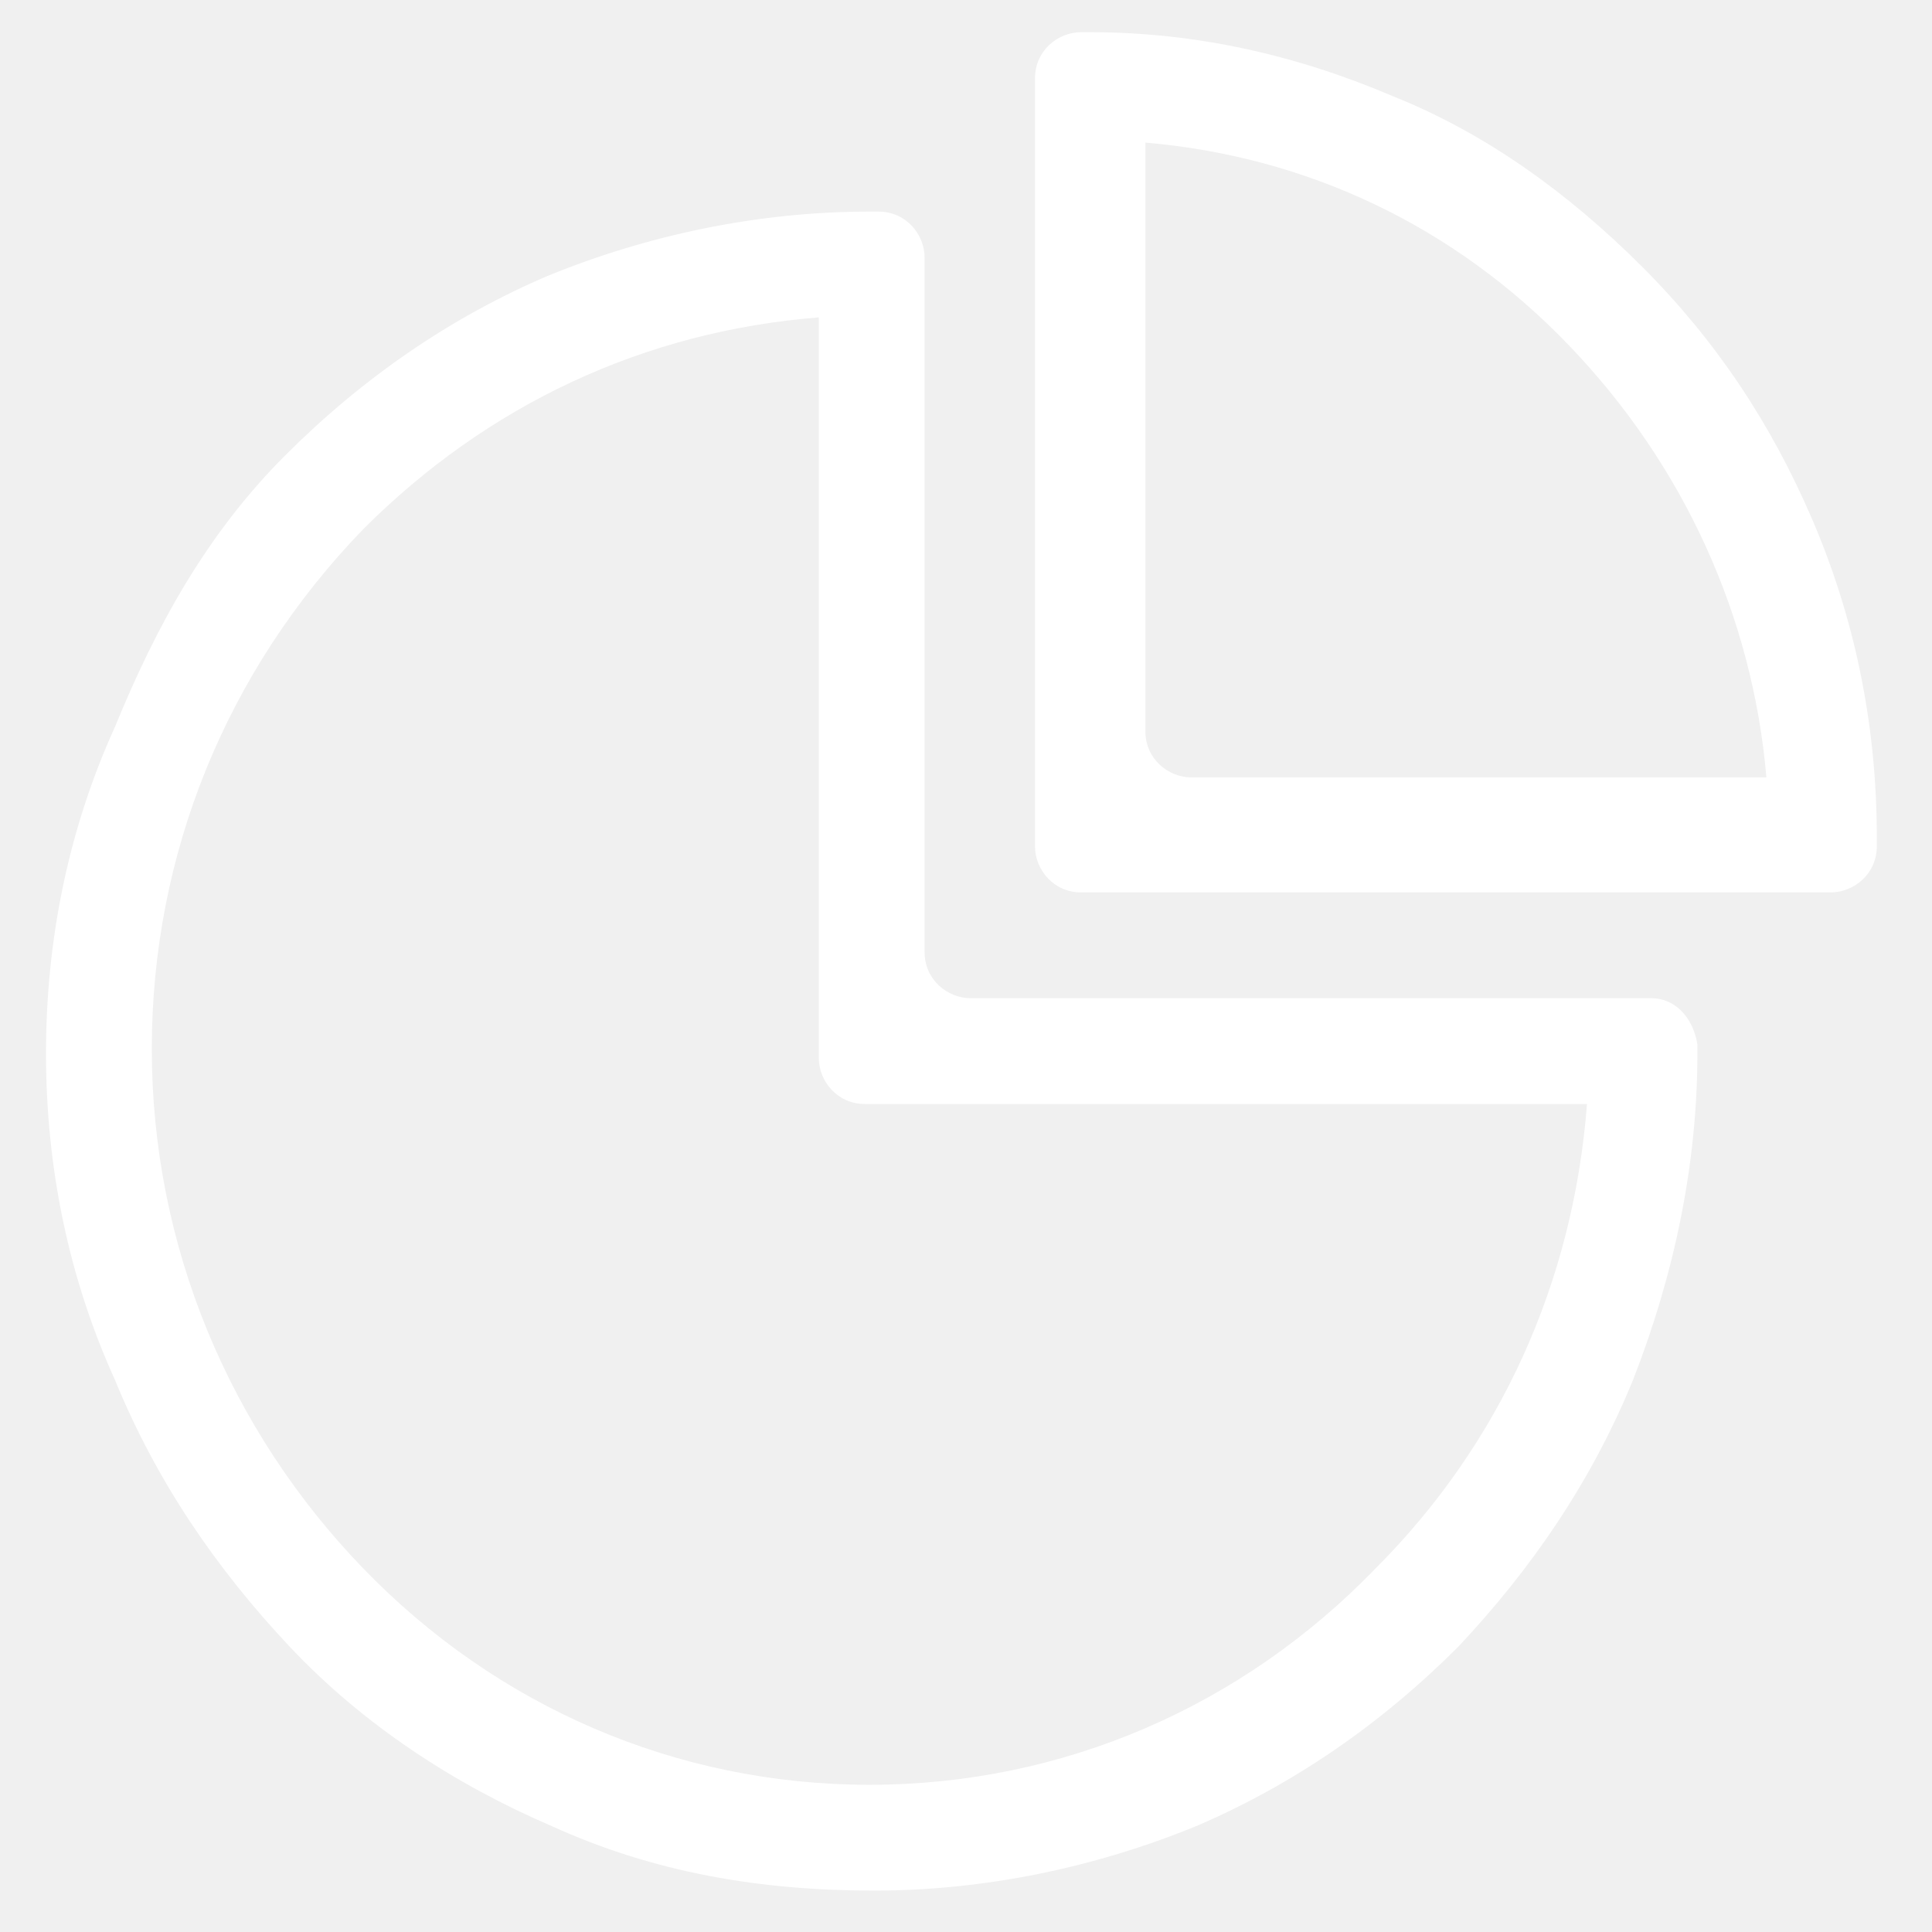
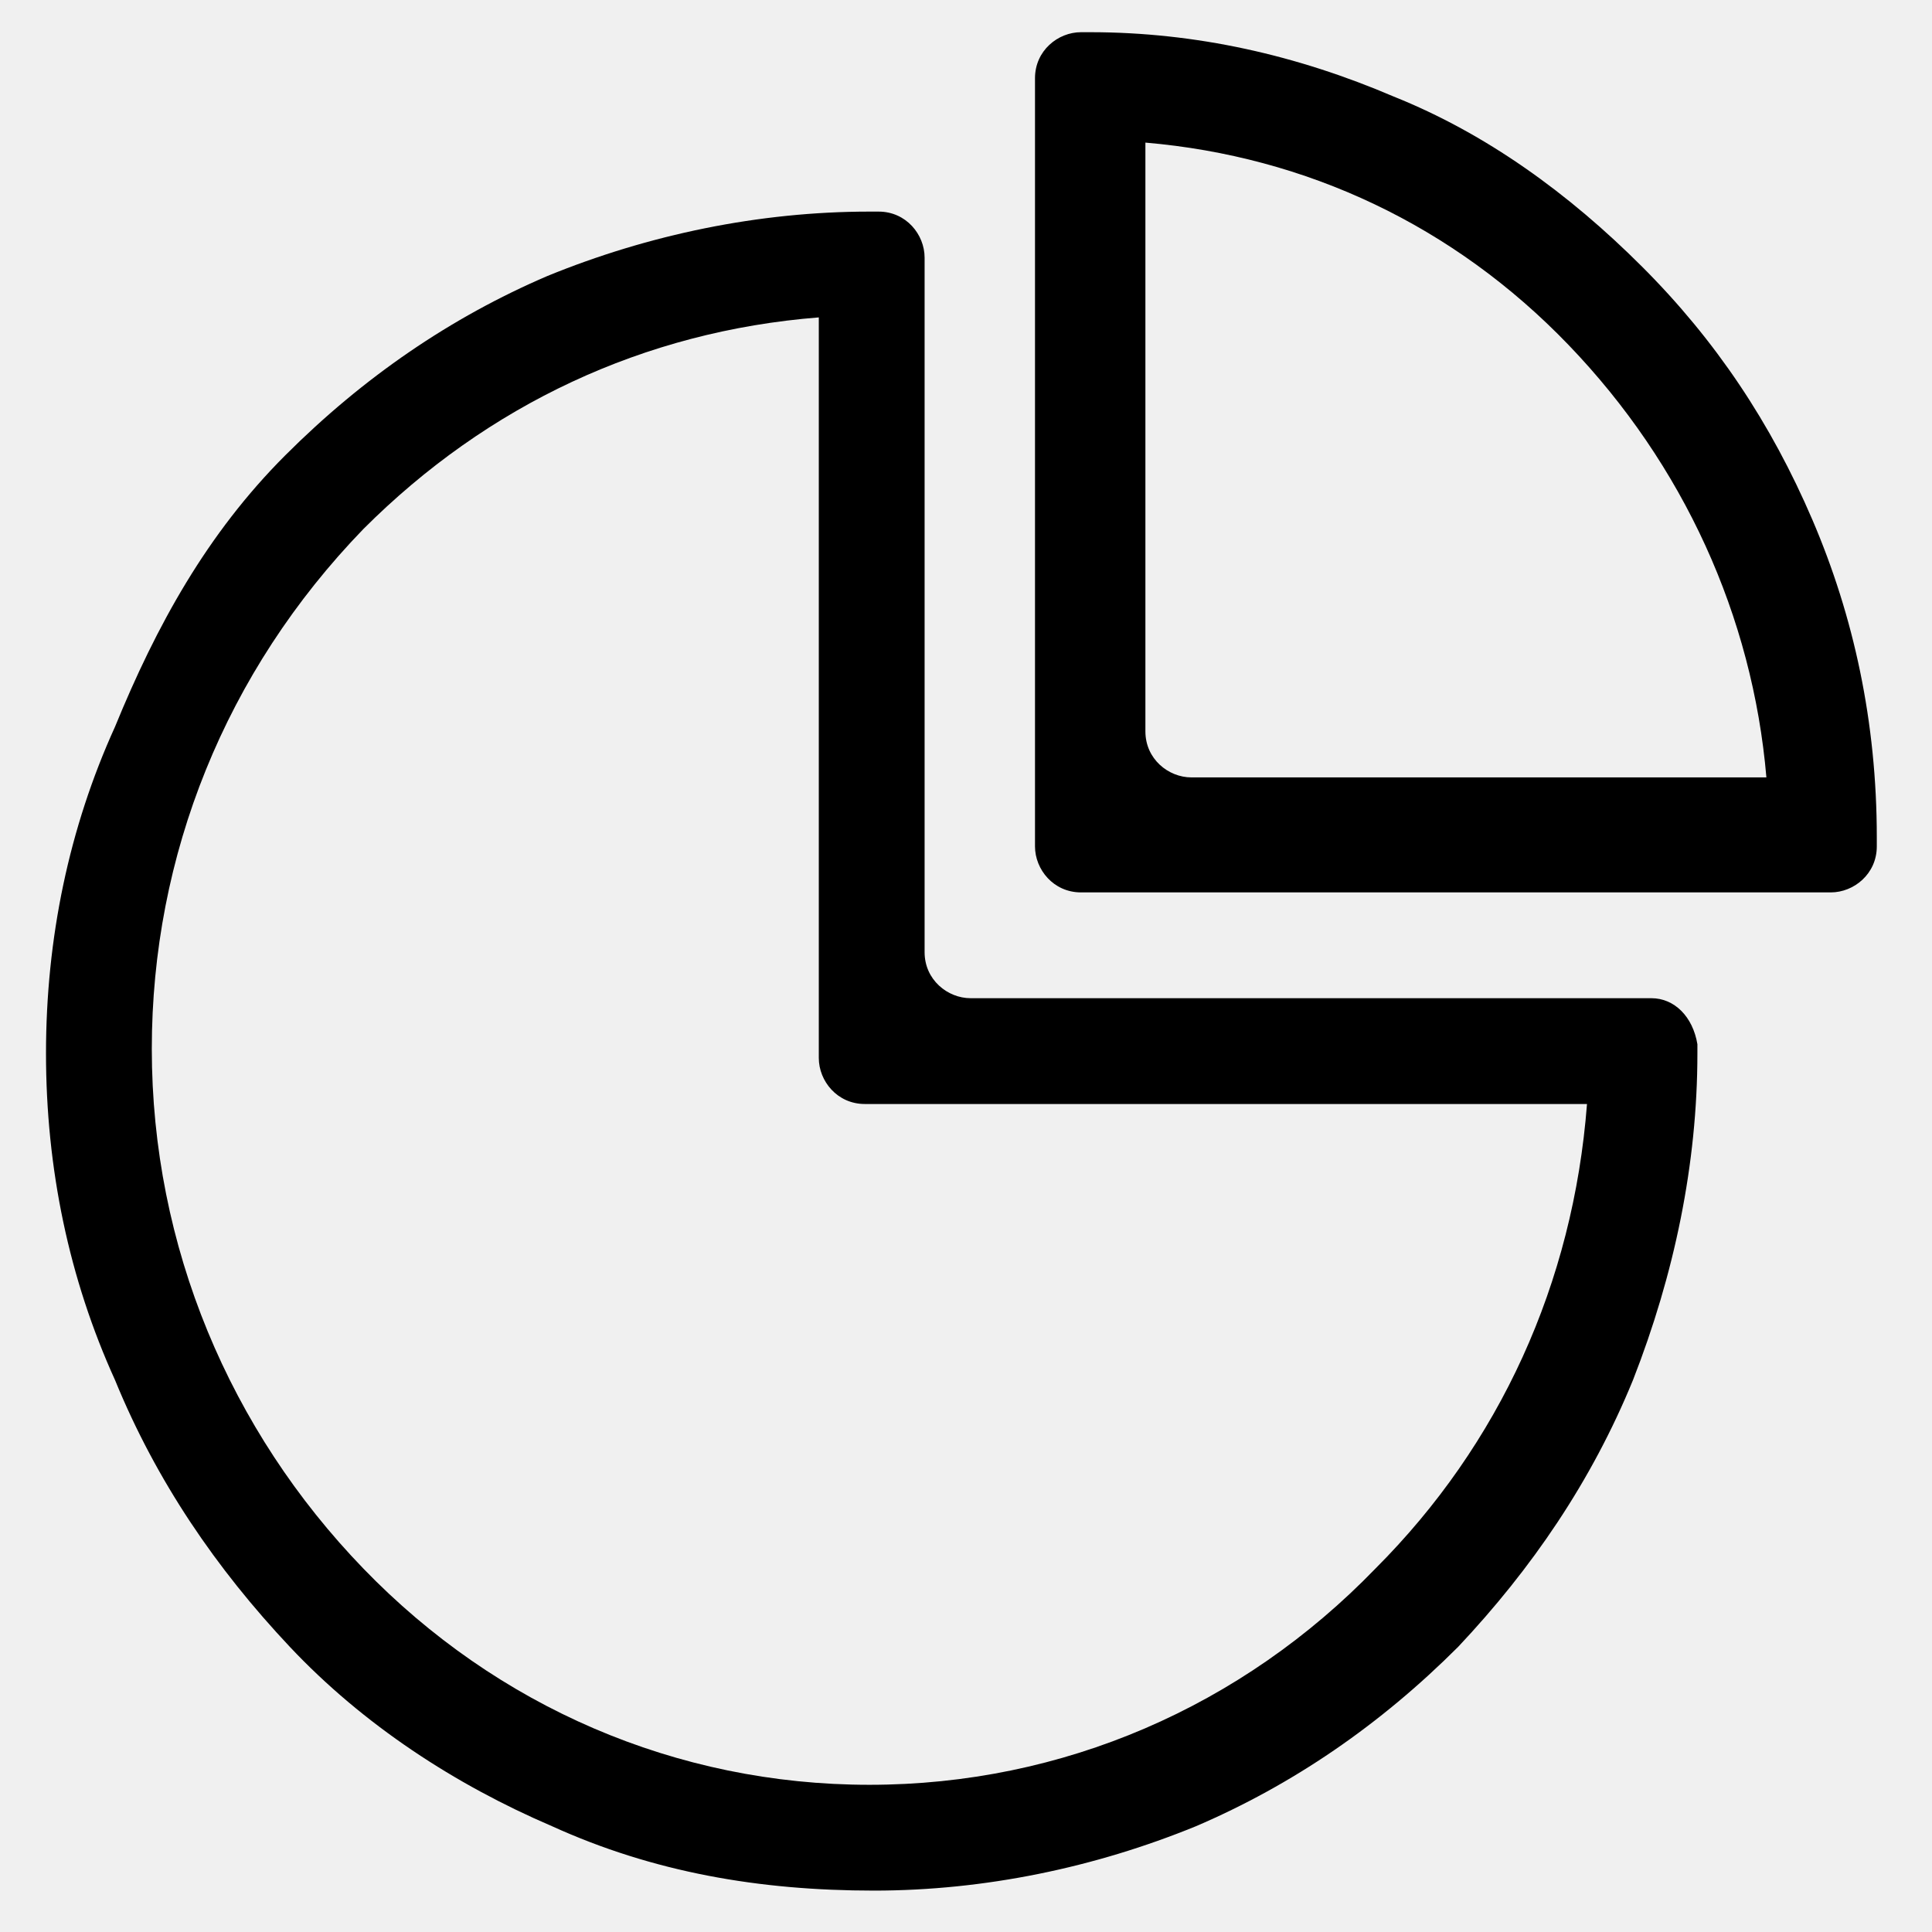
<svg xmlns="http://www.w3.org/2000/svg" t="1554789194333" class="icon" style="" viewBox="0 0 1024 1024" version="1.1" p-id="5397" data-spm-anchor-id="a313x.7781069.0.i18" width="64" height="64">
  <defs>
    <style type="text/css" />
  </defs>
-   <path d="M875.276 529.067H514.438c-12.19 0-24.381-9.752-24.381-24.381V136.533c0-12.19-9.752-24.381-24.381-24.381h-4.876c-58.514 0-117.029 12.19-170.667 34.133-51.2 21.943-97.524 53.638-138.971 95.086S82.895 331.581 60.952 385.219C36.571 438.857 24.381 497.371 24.381 558.324S36.571 677.79 60.952 731.429c21.943 53.638 53.638 99.962 92.648 141.41 39.01 41.448 87.771 73.143 138.971 95.086 53.638 24.381 109.714 34.133 170.667 34.133 58.514 0 117.029-12.19 170.667-34.133 51.2-21.943 97.524-53.638 138.971-95.086 39.01-41.448 70.705-87.771 92.648-141.41 21.943-56.076 34.133-114.59 34.133-173.105v-4.876c-2.438-14.629-12.19-24.381-24.381-24.381z m-146.286 302.324c-70.705 73.143-165.79 114.59-268.19 114.59s-197.486-41.448-268.19-114.59c-70.705-73.143-112.152-170.667-112.152-275.505 0-102.4 39.01-199.924 112.152-275.505 65.829-65.829 148.724-104.838 241.371-112.152V560.762c0 12.19 9.752 24.381 24.381 24.381H841.143c-7.314 95.086-46.324 180.419-112.152 246.248z" fill="#ffffff" p-id="5398" data-spm-anchor-id="a313x.7781069.0.i17" class="selected" />
-   <path d="M960.61 275.505c-21.943-51.2-51.2-95.086-90.21-134.095s-82.895-70.705-131.657-90.21C687.543 29.257 633.905 17.067 577.829 17.067H572.952c-12.19 0-24.381 9.752-24.381 24.381v407.162c0 12.19 9.752 24.381 24.381 24.381h397.41c12.19 0 24.381-9.752 24.381-24.381v-4.876c0-60.952-12.19-117.029-34.133-168.229z m-329.143 136.533c-12.19 0-24.381-9.752-24.381-24.381V75.581c85.333 7.314 163.352 43.886 224.305 107.276 60.952 63.39 97.524 143.848 104.838 229.181H631.467z" fill="#ffffff" p-id="5399" data-spm-anchor-id="a313x.7781069.0.i19" class="selected" />
+   <path d="M875.276 529.067H514.438c-12.19 0-24.381-9.752-24.381-24.381V136.533c0-12.19-9.752-24.381-24.381-24.381h-4.876c-58.514 0-117.029 12.19-170.667 34.133-51.2 21.943-97.524 53.638-138.971 95.086S82.895 331.581 60.952 385.219C36.571 438.857 24.381 497.371 24.381 558.324S36.571 677.79 60.952 731.429c21.943 53.638 53.638 99.962 92.648 141.41 39.01 41.448 87.771 73.143 138.971 95.086 53.638 24.381 109.714 34.133 170.667 34.133 58.514 0 117.029-12.19 170.667-34.133 51.2-21.943 97.524-53.638 138.971-95.086 39.01-41.448 70.705-87.771 92.648-141.41 21.943-56.076 34.133-114.59 34.133-173.105v-4.876c-2.438-14.629-12.19-24.381-24.381-24.381z m-146.286 302.324c-70.705 73.143-165.79 114.59-268.19 114.59s-197.486-41.448-268.19-114.59c-70.705-73.143-112.152-170.667-112.152-275.505 0-102.4 39.01-199.924 112.152-275.505 65.829-65.829 148.724-104.838 241.371-112.152V560.762c0 12.19 9.752 24.381 24.381 24.381H841.143c-7.314 95.086-46.324 180.419-112.152 246.248z" fill="#000000" p-id="5398" data-spm-anchor-id="a313x.7781069.0.i17" class="selected" />
+   <path d="M960.61 275.505c-21.943-51.2-51.2-95.086-90.21-134.095s-82.895-70.705-131.657-90.21C687.543 29.257 633.905 17.067 577.829 17.067H572.952c-12.19 0-24.381 9.752-24.381 24.381v407.162c0 12.19 9.752 24.381 24.381 24.381h397.41c12.19 0 24.381-9.752 24.381-24.381v-4.876c0-60.952-12.19-117.029-34.133-168.229z m-329.143 136.533c-12.19 0-24.381-9.752-24.381-24.381V75.581c85.333 7.314 163.352 43.886 224.305 107.276 60.952 63.39 97.524 143.848 104.838 229.181H631.467z" fill="#000000" p-id="5399" data-spm-anchor-id="a313x.7781069.0.i19" class="selected" />
</svg>
